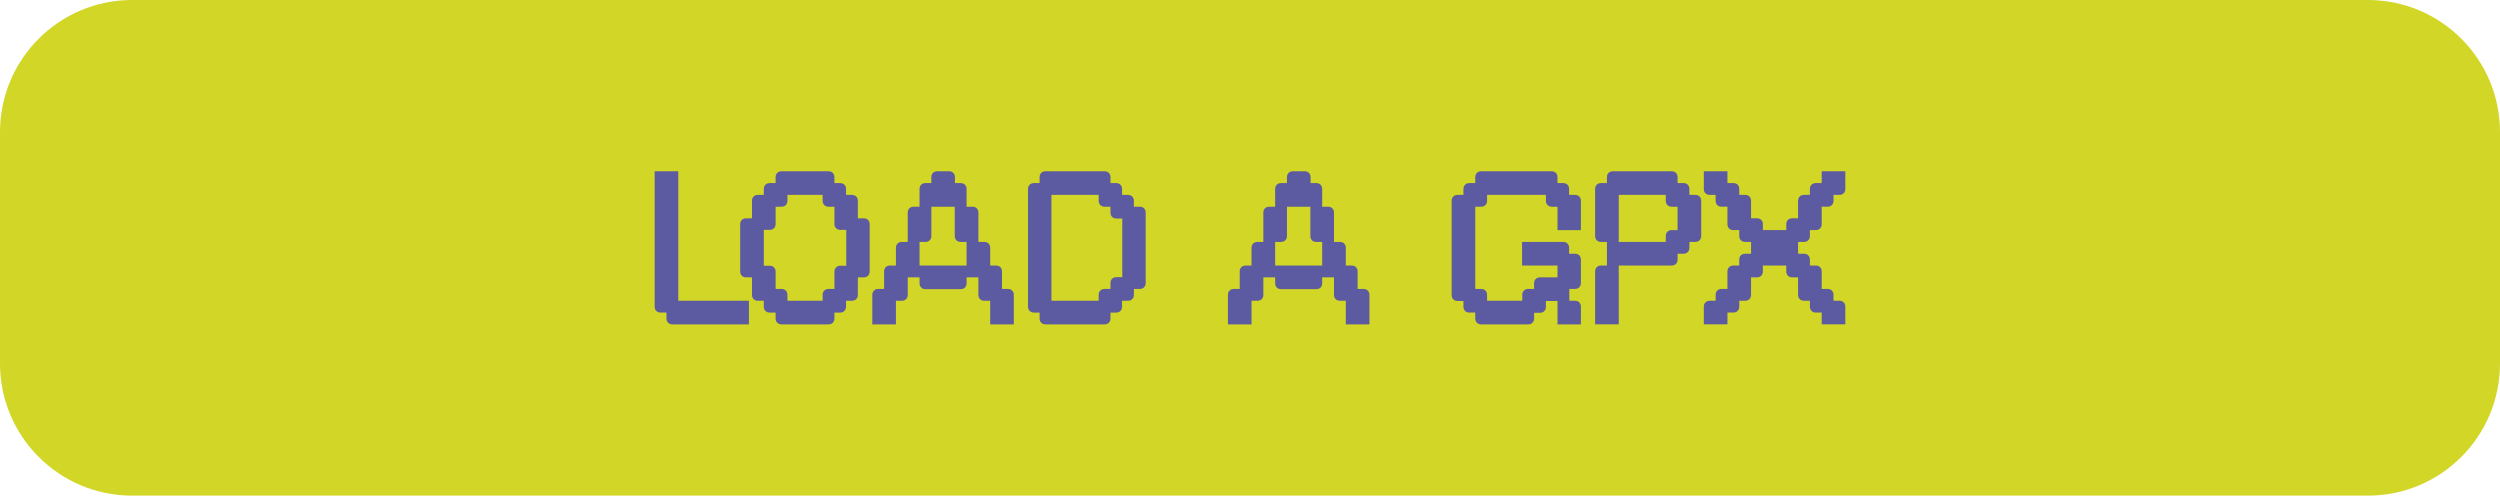
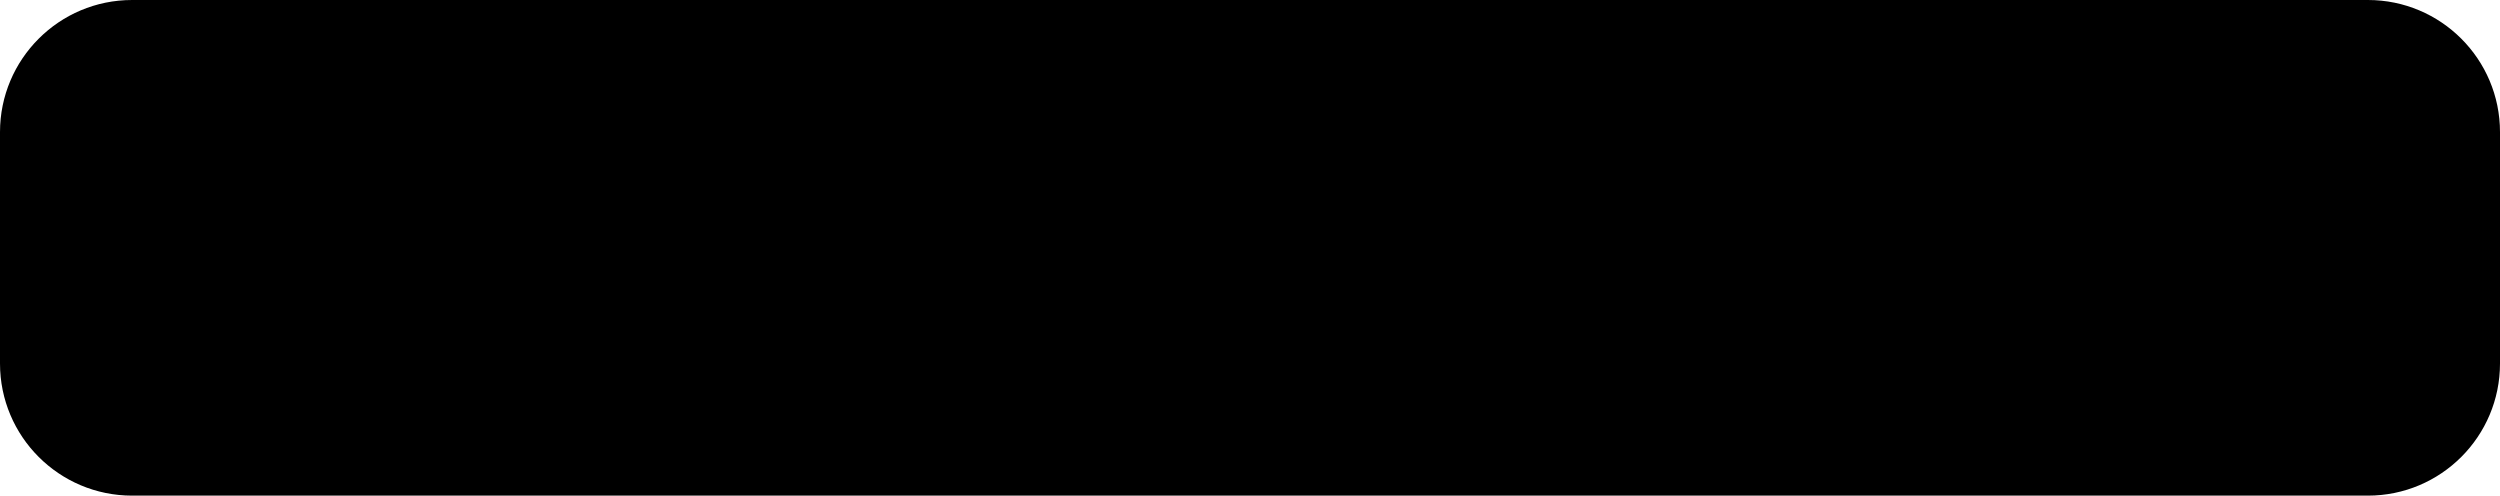
<svg xmlns="http://www.w3.org/2000/svg" id="Livello_1" data-name="Livello 1" viewBox="0 0 342.844 67.97">
-   <defs>
-     <style>
-       .cls-1 {
-         fill: #d2d627;
-       }
- 
-       .cls-2 {
-         fill: #5c5aa0;
-       }
-     </style>
-   </defs>
-   <rect class="cls-1" width="342.844" height="67.97" rx="18.119" ry="18.119" />
+   <rect class="fill-primary" width="342.844" height="67.97" rx="18.119" ry="18.119" />
  <g>
-     <path class="cls-2" d="M89.78,23.487h3.239v17.757h9.688v3.239h-10.498c-.24,0-.435-.075-.585-.225s-.225-.344-.225-.584v-.81h-.81c-.24,0-.434-.075-.584-.225s-.225-.345-.225-.585v-18.566Z" />
-     <path class="cls-2" d="M101.507,30.746c0-.24.075-.434.225-.584s.344-.225.584-.225h.81v-2.399c0-.241.075-.435.225-.585s.345-.225.585-.225h.81v-.81c0-.24.075-.435.225-.585s.344-.225.584-.225h.81v-.81c0-.24.075-.435.225-.585s.345-.225.585-.225h6.448c.24,0,.435.075.585.225s.225.345.225.585v.81h.78c.24,0,.434.075.585.225.15.15.225.345.225.585v.81h.81c.24,0,.435.075.585.225s.225.344.225.585v2.399h.81c.24,0,.434.075.584.225s.225.344.225.584v6.479c0,.24-.075.435-.225.585s-.344.225-.584.225h-.81v2.4c0,.24-.075.435-.225.585s-.345.225-.585.225h-.81v.81c0,.24-.075.435-.225.585-.151.15-.345.225-.585.225h-.78v.81c0,.24-.075.434-.225.584s-.345.225-.585.225h-6.448c-.24,0-.435-.075-.585-.225s-.225-.344-.225-.584v-.81h-.81c-.24,0-.434-.075-.584-.225s-.225-.345-.225-.585v-.81h-.81c-.24,0-.435-.075-.585-.225s-.225-.345-.225-.585v-2.4h-.81c-.24,0-.434-.075-.584-.225s-.225-.345-.225-.585v-6.479ZM106.367,28.347v2.369c0,.24-.075.435-.225.585s-.345.225-.585.225h-.81v4.919h.81c.24,0,.435.075.585.225s.225.345.225.585v2.37h.81c.24,0,.434.075.584.225s.225.345.225.585v.81h4.829v-.81c0-.24.075-.435.225-.585s.344-.225.584-.225h.81v-2.37c0-.24.075-.435.225-.585s.345-.225.585-.225h.81v-4.919h-.81c-.24,0-.435-.075-.585-.225s-.225-.345-.225-.585v-2.369h-.81c-.24,0-.434-.075-.584-.225s-.225-.344-.225-.584v-.81h-4.829v.81c0,.24-.075.434-.225.584s-.344.225-.584.225h-.81Z" />
-     <path class="cls-2" d="M121.244,37.225c0-.24.075-.435.225-.585s.345-.225.585-.225h.81v-2.43c0-.24.075-.434.225-.584s.344-.225.584-.225h.81v-4.019c0-.24.075-.435.225-.585s.345-.225.585-.225h.81v-2.43c0-.24.075-.435.225-.585.151-.15.345-.225.585-.225h.81v-.81c0-.24.075-.435.225-.585s.345-.225.585-.225h1.619c.24,0,.435.075.585.225s.225.345.225.585v.81h.78c.24,0,.435.075.585.225s.225.345.225.585v2.43h.81c.24,0,.434.075.585.225.15.15.225.345.225.585v4.019h.81c.24,0,.435.075.585.225s.225.344.225.584v2.43h.81c.24,0,.434.075.584.225s.225.345.225.585v2.4h.81c.24,0,.435.075.585.225s.225.345.225.585v4.049h-3.239v-3.239h-.81c-.24,0-.434-.075-.584-.225s-.225-.345-.225-.585v-2.4h-1.619v.81c0,.24-.075.434-.225.584s-.345.225-.585.225h-4.829c-.24,0-.434-.075-.585-.225-.15-.15-.225-.344-.225-.584v-.81h-1.619v2.4c0,.24-.075.435-.225.585s-.345.225-.585.225h-.81v3.239h-3.239v-4.049c0-.24.075-.435.225-.585s.344-.225.584-.225h.81v-2.4ZM126.103,33.176v3.239h6.449v-3.239h-.81c-.24,0-.434-.075-.584-.225s-.225-.344-.225-.584v-4.019h-3.209v4.019c0,.24-.075.434-.225.584s-.345.225-.585.225h-.81Z" />
-     <path class="cls-2" d="M142.569,25.107v-.81c0-.24.075-.435.225-.585s.345-.225.585-.225h8.098c.24,0,.435.075.585.225s.225.345.225.585v.81h.78c.24,0,.435.075.585.225s.225.345.225.585v.81h.81c.24,0,.434.075.585.225.15.15.225.344.225.585v.81h.81c.24,0,.435.075.585.225s.225.345.225.585v9.658c0,.241-.075.435-.225.585s-.345.225-.585.225h-.81v.81c0,.24-.075.435-.225.585-.151.15-.345.225-.585.225h-.81v.81c0,.24-.075.435-.225.585s-.345.225-.585.225h-.78v.81c0,.24-.075.434-.225.584s-.345.225-.585.225h-8.098c-.24,0-.435-.075-.585-.225s-.225-.344-.225-.584v-.81h-.78c-.24,0-.434-.075-.584-.225s-.225-.345-.225-.585v-16.137c0-.24.075-.435.225-.585s.344-.225.584-.225h.78ZM144.188,26.727v14.517h6.479v-.81c0-.24.075-.435.225-.585s.345-.225.585-.225h.81v-.81c0-.24.075-.434.225-.584s.344-.225.584-.225h.81v-8.038h-.81c-.24,0-.434-.075-.584-.225s-.225-.345-.225-.585v-.81h-.81c-.24,0-.435-.075-.585-.225s-.225-.344-.225-.584v-.81h-6.479Z" />
-     <path class="cls-2" d="M170.012,37.225c0-.24.075-.435.225-.585s.345-.225.585-.225h.81v-2.43c0-.24.075-.434.225-.584s.344-.225.584-.225h.81v-4.019c0-.24.075-.435.225-.585s.345-.225.585-.225h.81v-2.43c0-.24.075-.435.225-.585.151-.15.345-.225.585-.225h.81v-.81c0-.24.075-.435.225-.585s.345-.225.585-.225h1.619c.24,0,.435.075.585.225s.225.345.225.585v.81h.78c.24,0,.435.075.585.225s.225.345.225.585v2.43h.81c.24,0,.434.075.585.225.15.15.225.345.225.585v4.019h.81c.24,0,.435.075.585.225s.225.344.225.584v2.43h.81c.24,0,.434.075.584.225s.225.345.225.585v2.4h.81c.24,0,.435.075.585.225s.225.345.225.585v4.049h-3.239v-3.239h-.81c-.24,0-.434-.075-.584-.225s-.225-.345-.225-.585v-2.4h-1.619v.81c0,.24-.075.434-.225.584s-.345.225-.585.225h-4.829c-.24,0-.434-.075-.585-.225-.15-.15-.225-.344-.225-.584v-.81h-1.619v2.4c0,.24-.075.435-.225.585s-.345.225-.585.225h-.81v3.239h-3.239v-4.049c0-.24.075-.435.225-.585s.344-.225.584-.225h.81v-2.4ZM174.871,33.176v3.239h6.449v-3.239h-.81c-.24,0-.434-.075-.584-.225s-.225-.344-.225-.584v-4.019h-3.209v4.019c0,.24-.075.434-.225.584s-.345.225-.585.225h-.81Z" />
-     <path class="cls-2" d="M200.695,25.917c0-.24.075-.435.225-.585s.345-.225.585-.225h.81v-.81c0-.24.075-.435.225-.585s.344-.225.584-.225h9.658c.24,0,.434.075.585.225.15.15.225.345.225.585v.81h.78c.24,0,.435.075.585.225s.225.345.225.585v.81h.81c.24,0,.434.075.584.225s.225.344.225.585v4.019h-3.209v-3.209h-.78c-.24,0-.435-.075-.585-.225s-.225-.344-.225-.584v-.81h-8.068v.81c0,.24-.075.434-.225.584s-.345.225-.585.225h-.81v11.278h.81c.24,0,.435.075.585.225s.225.345.225.585v.81h4.829v-.81c0-.24.075-.435.225-.585s.345-.225.585-.225h.81v-.78c0-.241.075-.435.225-.585s.344-.225.584-.225h2.4v-1.619h-4.859v-3.239h5.638c.24,0,.435.075.585.225s.225.344.225.584v.81h.81c.24,0,.434.075.584.225s.225.345.225.585v3.209c0,.241-.075.435-.225.585s-.344.225-.584.225h-.78v1.619h.78c.24,0,.434.075.584.225s.225.344.225.584v2.43h-3.209v-3.209h-1.589v.81c0,.24-.075.435-.225.585s-.345.225-.585.225h-.81v.78c0,.24-.075.434-.225.584s-.345.225-.585.225h-6.449c-.24,0-.434-.075-.584-.225s-.225-.344-.225-.584v-.81h-.81c-.24,0-.435-.075-.585-.225s-.225-.345-.225-.585v-.78h-.81c-.24,0-.434-.075-.584-.225s-.225-.345-.225-.585v-12.927c0-.241.075-.435.225-.585s.344-.225.584-.225h.81v-.81Z" />
-     <path class="cls-2" d="M220.371,25.107v-.81c0-.24.075-.435.225-.585s.345-.225.585-.225h8.068c.24,0,.435.075.585.225s.225.345.225.585v.81h.81c.24,0,.435.075.585.225s.225.345.225.585v.81h.81c.24,0,.434.075.585.225.15.15.225.344.225.585v4.829c0,.24-.075.434-.225.584-.151.15-.345.225-.585.225h-.81v.81c0,.24-.075.435-.225.585s-.345.225-.585.225h-.81v.81c0,.24-.075.434-.225.584s-.345.225-.585.225h-7.259v8.068h-3.239v-7.259c0-.24.075-.435.225-.585s.344-.225.584-.225h.81v-3.239h-.81c-.24,0-.434-.075-.584-.225s-.225-.344-.225-.584v-6.449c0-.24.075-.435.225-.585s.344-.225.584-.225h.81ZM221.991,26.727v6.449h6.449v-.81c0-.24.075-.435.225-.585s.345-.225.585-.225h.81v-3.209h-.81c-.24,0-.435-.075-.585-.225s-.225-.344-.225-.584v-.81h-6.449Z" />
-     <path class="cls-2" d="M233.658,23.487h3.239v1.62h.81c.24,0,.435.075.585.225s.225.345.225.585v.81h.81c.24,0,.434.075.584.225s.225.344.225.585v2.399h.81c.24,0,.435.075.585.225s.225.344.225.584v.81h3.209v-.81c0-.24.075-.434.225-.584s.344-.225.584-.225h.81v-2.399c0-.241.075-.435.225-.585s.345-.225.585-.225h.81v-.81c0-.24.075-.435.225-.585s.344-.225.584-.225h.81v-1.62h3.239v2.43c0,.24-.075.435-.225.585s-.345.225-.585.225h-.81v.81c0,.24-.075.434-.225.584s-.344.225-.584.225h-.81v2.399c0,.24-.075.435-.225.585s-.345.225-.585.225h-.81v.81c0,.24-.075.434-.225.584-.151.15-.345.225-.585.225h-.81v1.619h.81c.24,0,.434.075.585.225.15.15.225.345.225.585v.81h.81c.24,0,.435.075.585.225s.225.345.225.585v2.4h.81c.24,0,.434.075.584.225s.225.345.225.585v.81h.81c.24,0,.435.075.585.225s.225.344.225.584v2.43h-3.239v-1.619h-.81c-.24,0-.434-.075-.584-.225s-.225-.345-.225-.585v-.81h-.81c-.24,0-.435-.075-.585-.225s-.225-.345-.225-.585v-2.4h-.81c-.24,0-.434-.075-.584-.225s-.225-.345-.225-.585v-.81h-3.209v.81c0,.24-.075.435-.225.585s-.345.225-.585.225h-.81v2.4c0,.24-.075.435-.225.585s-.344.225-.584.225h-.81v.81c0,.24-.075.435-.225.585s-.345.225-.585.225h-.81v1.619h-3.239v-2.43c0-.24.075-.434.225-.584s.344-.225.584-.225h.81v-.81c0-.24.075-.435.225-.585s.345-.225.585-.225h.81v-2.4c0-.24.075-.435.225-.585s.344-.225.584-.225h.81v-.81c0-.24.075-.435.225-.585s.345-.225.585-.225h.81v-1.619h-.81c-.24,0-.435-.075-.585-.225s-.225-.344-.225-.584v-.81h-.81c-.24,0-.434-.075-.584-.225s-.225-.345-.225-.585v-2.399h-.81c-.24,0-.435-.075-.585-.225s-.225-.344-.225-.584v-.81h-.81c-.24,0-.434-.075-.584-.225s-.225-.345-.225-.585v-2.43Z" />
+     <path class="fill-secondary" d="M89.78,23.487h3.239v17.757h9.688v3.239h-10.498c-.24,0-.435-.075-.585-.225s-.225-.344-.225-.584v-.81h-.81c-.24,0-.434-.075-.584-.225s-.225-.345-.225-.585v-18.566Z" />
+     <path class="fill-secondary" d="M101.507,30.746c0-.24.075-.434.225-.584s.344-.225.584-.225h.81v-2.399c0-.241.075-.435.225-.585s.345-.225.585-.225h.81v-.81c0-.24.075-.435.225-.585s.344-.225.584-.225h.81v-.81c0-.24.075-.435.225-.585s.345-.225.585-.225h6.448c.24,0,.435.075.585.225s.225.345.225.585v.81h.78c.24,0,.434.075.585.225.15.15.225.345.225.585v.81h.81c.24,0,.435.075.585.225s.225.344.225.585v2.399h.81c.24,0,.434.075.584.225s.225.344.225.584v6.479c0,.24-.075.435-.225.585s-.344.225-.584.225h-.81v2.4c0,.24-.075.435-.225.585s-.345.225-.585.225h-.81v.81c0,.24-.075.435-.225.585-.151.15-.345.225-.585.225h-.78v.81c0,.24-.075.434-.225.584s-.345.225-.585.225h-6.448c-.24,0-.435-.075-.585-.225s-.225-.344-.225-.584v-.81h-.81c-.24,0-.434-.075-.584-.225s-.225-.345-.225-.585v-.81h-.81c-.24,0-.435-.075-.585-.225s-.225-.345-.225-.585v-2.4h-.81c-.24,0-.434-.075-.584-.225s-.225-.345-.225-.585v-6.479ZM106.367,28.347v2.369c0,.24-.075.435-.225.585s-.345.225-.585.225h-.81v4.919h.81c.24,0,.435.075.585.225s.225.345.225.585v2.37h.81c.24,0,.434.075.584.225s.225.345.225.585v.81h4.829v-.81c0-.24.075-.435.225-.585s.344-.225.584-.225h.81v-2.37c0-.24.075-.435.225-.585s.345-.225.585-.225h.81v-4.919h-.81c-.24,0-.435-.075-.585-.225s-.225-.345-.225-.585v-2.369h-.81c-.24,0-.434-.075-.584-.225s-.225-.344-.225-.584v-.81h-4.829v.81c0,.24-.075.434-.225.584s-.344.225-.584.225h-.81Z" />
+     <path class="fill-secondary" d="M121.244,37.225c0-.24.075-.435.225-.585s.345-.225.585-.225h.81v-2.43c0-.24.075-.434.225-.584s.344-.225.584-.225h.81v-4.019c0-.24.075-.435.225-.585s.345-.225.585-.225h.81v-2.43c0-.24.075-.435.225-.585.151-.15.345-.225.585-.225h.81v-.81c0-.24.075-.435.225-.585s.345-.225.585-.225h1.619c.24,0,.435.075.585.225s.225.345.225.585v.81h.78c.24,0,.435.075.585.225s.225.345.225.585v2.43h.81c.24,0,.434.075.585.225.15.15.225.345.225.585v4.019h.81c.24,0,.435.075.585.225s.225.344.225.584v2.43h.81c.24,0,.434.075.584.225s.225.345.225.585v2.4h.81c.24,0,.435.075.585.225s.225.345.225.585v4.049h-3.239v-3.239h-.81c-.24,0-.434-.075-.584-.225s-.225-.345-.225-.585v-2.4h-1.619v.81c0,.24-.075.434-.225.584s-.345.225-.585.225h-4.829c-.24,0-.434-.075-.585-.225-.15-.15-.225-.344-.225-.584v-.81h-1.619v2.4c0,.24-.075.435-.225.585s-.345.225-.585.225h-.81v3.239h-3.239v-4.049c0-.24.075-.435.225-.585s.344-.225.584-.225h.81v-2.4ZM126.103,33.176v3.239h6.449v-3.239h-.81c-.24,0-.434-.075-.584-.225s-.225-.344-.225-.584v-4.019h-3.209v4.019c0,.24-.075.434-.225.584s-.345.225-.585.225h-.81Z" />
+     <path class="fill-secondary" d="M142.569,25.107v-.81c0-.24.075-.435.225-.585s.345-.225.585-.225h8.098c.24,0,.435.075.585.225s.225.345.225.585v.81h.78c.24,0,.435.075.585.225s.225.345.225.585v.81h.81c.24,0,.434.075.585.225.15.15.225.344.225.585v.81h.81c.24,0,.435.075.585.225s.225.345.225.585v9.658c0,.241-.075.435-.225.585s-.345.225-.585.225h-.81v.81c0,.24-.075.435-.225.585-.151.15-.345.225-.585.225h-.81v.81c0,.24-.075.435-.225.585s-.345.225-.585.225h-.78v.81c0,.24-.075.434-.225.584s-.345.225-.585.225h-8.098c-.24,0-.435-.075-.585-.225s-.225-.344-.225-.584v-.81h-.78c-.24,0-.434-.075-.584-.225s-.225-.345-.225-.585v-16.137c0-.24.075-.435.225-.585s.344-.225.584-.225h.78ZM144.188,26.727v14.517h6.479v-.81c0-.24.075-.435.225-.585s.345-.225.585-.225h.81v-.81c0-.24.075-.434.225-.584s.344-.225.584-.225h.81v-8.038h-.81c-.24,0-.434-.075-.584-.225s-.225-.345-.225-.585v-.81h-.81c-.24,0-.435-.075-.585-.225s-.225-.344-.225-.584v-.81h-6.479Z" />
+     <path class="fill-secondary" d="M170.012,37.225c0-.24.075-.435.225-.585s.345-.225.585-.225h.81v-2.43c0-.24.075-.434.225-.584s.344-.225.584-.225h.81v-4.019c0-.24.075-.435.225-.585s.345-.225.585-.225h.81v-2.43c0-.24.075-.435.225-.585.151-.15.345-.225.585-.225h.81v-.81c0-.24.075-.435.225-.585s.345-.225.585-.225h1.619c.24,0,.435.075.585.225s.225.345.225.585v.81h.78c.24,0,.435.075.585.225s.225.345.225.585v2.43h.81c.24,0,.434.075.585.225.15.15.225.345.225.585v4.019h.81c.24,0,.435.075.585.225s.225.344.225.584v2.43h.81c.24,0,.434.075.584.225s.225.345.225.585v2.4h.81c.24,0,.435.075.585.225s.225.345.225.585v4.049h-3.239v-3.239h-.81c-.24,0-.434-.075-.584-.225s-.225-.345-.225-.585v-2.4h-1.619v.81c0,.24-.075.434-.225.584s-.345.225-.585.225h-4.829c-.24,0-.434-.075-.585-.225-.15-.15-.225-.344-.225-.584v-.81h-1.619v2.4c0,.24-.075.435-.225.585s-.345.225-.585.225h-.81v3.239h-3.239v-4.049c0-.24.075-.435.225-.585s.344-.225.584-.225h.81v-2.4ZM174.871,33.176v3.239h6.449v-3.239h-.81c-.24,0-.434-.075-.584-.225s-.225-.344-.225-.584v-4.019h-3.209v4.019c0,.24-.075.434-.225.584s-.345.225-.585.225h-.81Z" />
+     <path class="fill-secondary" d="M200.695,25.917c0-.24.075-.435.225-.585s.345-.225.585-.225h.81v-.81c0-.24.075-.435.225-.585s.344-.225.584-.225h9.658c.24,0,.434.075.585.225.15.15.225.345.225.585v.81h.78c.24,0,.435.075.585.225s.225.345.225.585v.81h.81c.24,0,.434.075.584.225s.225.344.225.585v4.019h-3.209v-3.209h-.78c-.24,0-.435-.075-.585-.225s-.225-.344-.225-.584v-.81h-8.068v.81c0,.24-.075.434-.225.584s-.345.225-.585.225h-.81v11.278h.81c.24,0,.435.075.585.225s.225.345.225.585v.81h4.829v-.81c0-.24.075-.435.225-.585s.345-.225.585-.225h.81v-.78c0-.241.075-.435.225-.585s.344-.225.584-.225h2.4v-1.619h-4.859v-3.239h5.638c.24,0,.435.075.585.225s.225.344.225.584v.81h.81c.24,0,.434.075.584.225s.225.345.225.585v3.209c0,.241-.075.435-.225.585s-.344.225-.584.225h-.78v1.619h.78c.24,0,.434.075.584.225s.225.344.225.584v2.43h-3.209v-3.209h-1.589v.81c0,.24-.075.435-.225.585s-.345.225-.585.225h-.81v.78c0,.24-.075.434-.225.584s-.345.225-.585.225h-6.449c-.24,0-.434-.075-.584-.225s-.225-.344-.225-.584v-.81h-.81c-.24,0-.435-.075-.585-.225s-.225-.345-.225-.585v-.78h-.81c-.24,0-.434-.075-.584-.225s-.225-.345-.225-.585v-12.927c0-.241.075-.435.225-.585s.344-.225.584-.225h.81v-.81Z" />
+     <path class="fill-secondary" d="M220.371,25.107v-.81c0-.24.075-.435.225-.585s.345-.225.585-.225h8.068c.24,0,.435.075.585.225s.225.345.225.585v.81h.81c.24,0,.435.075.585.225s.225.345.225.585v.81h.81c.24,0,.434.075.585.225.15.15.225.344.225.585v4.829c0,.24-.075.434-.225.584-.151.15-.345.225-.585.225h-.81v.81c0,.24-.075.435-.225.585s-.345.225-.585.225h-.81v.81c0,.24-.075.434-.225.584s-.345.225-.585.225h-7.259v8.068h-3.239v-7.259c0-.24.075-.435.225-.585s.344-.225.584-.225h.81v-3.239h-.81c-.24,0-.434-.075-.584-.225s-.225-.344-.225-.584v-6.449c0-.24.075-.435.225-.585s.344-.225.584-.225h.81ZM221.991,26.727v6.449h6.449v-.81c0-.24.075-.435.225-.585s.345-.225.585-.225h.81v-3.209h-.81c-.24,0-.435-.075-.585-.225s-.225-.344-.225-.584v-.81h-6.449Z" />
+     <path class="fill-secondary" d="M233.658,23.487h3.239v1.62h.81c.24,0,.435.075.585.225s.225.345.225.585v.81h.81c.24,0,.434.075.584.225s.225.344.225.585v2.399h.81c.24,0,.435.075.585.225s.225.344.225.584v.81h3.209v-.81c0-.24.075-.434.225-.584s.344-.225.584-.225h.81v-2.399c0-.241.075-.435.225-.585s.345-.225.585-.225h.81v-.81c0-.24.075-.435.225-.585s.344-.225.584-.225h.81v-1.62h3.239v2.43c0,.24-.075.435-.225.585s-.345.225-.585.225h-.81v.81c0,.24-.075.434-.225.584s-.344.225-.584.225h-.81v2.399c0,.24-.075.435-.225.585s-.345.225-.585.225h-.81v.81c0,.24-.075.434-.225.584-.151.15-.345.225-.585.225h-.81v1.619h.81c.24,0,.434.075.585.225.15.15.225.345.225.585v.81h.81c.24,0,.435.075.585.225s.225.345.225.585v2.4h.81c.24,0,.434.075.584.225s.225.345.225.585v.81h.81c.24,0,.435.075.585.225s.225.344.225.584v2.43h-3.239v-1.619h-.81c-.24,0-.434-.075-.584-.225s-.225-.345-.225-.585v-.81h-.81c-.24,0-.435-.075-.585-.225s-.225-.345-.225-.585v-2.4h-.81c-.24,0-.434-.075-.584-.225s-.225-.345-.225-.585v-.81h-3.209v.81c0,.24-.075.435-.225.585s-.345.225-.585.225h-.81v2.4c0,.24-.075.435-.225.585s-.344.225-.584.225h-.81v.81c0,.24-.075.435-.225.585s-.345.225-.585.225h-.81v1.619h-3.239v-2.43c0-.24.075-.434.225-.584s.344-.225.584-.225h.81v-.81c0-.24.075-.435.225-.585s.345-.225.585-.225h.81v-2.4c0-.24.075-.435.225-.585s.344-.225.584-.225h.81v-.81c0-.24.075-.435.225-.585s.345-.225.585-.225h.81v-1.619h-.81c-.24,0-.435-.075-.585-.225s-.225-.344-.225-.584v-.81h-.81c-.24,0-.434-.075-.584-.225s-.225-.345-.225-.585v-2.399h-.81c-.24,0-.435-.075-.585-.225s-.225-.344-.225-.584v-.81h-.81c-.24,0-.434-.075-.584-.225s-.225-.345-.225-.585v-2.43Z" />
  </g>
</svg>
